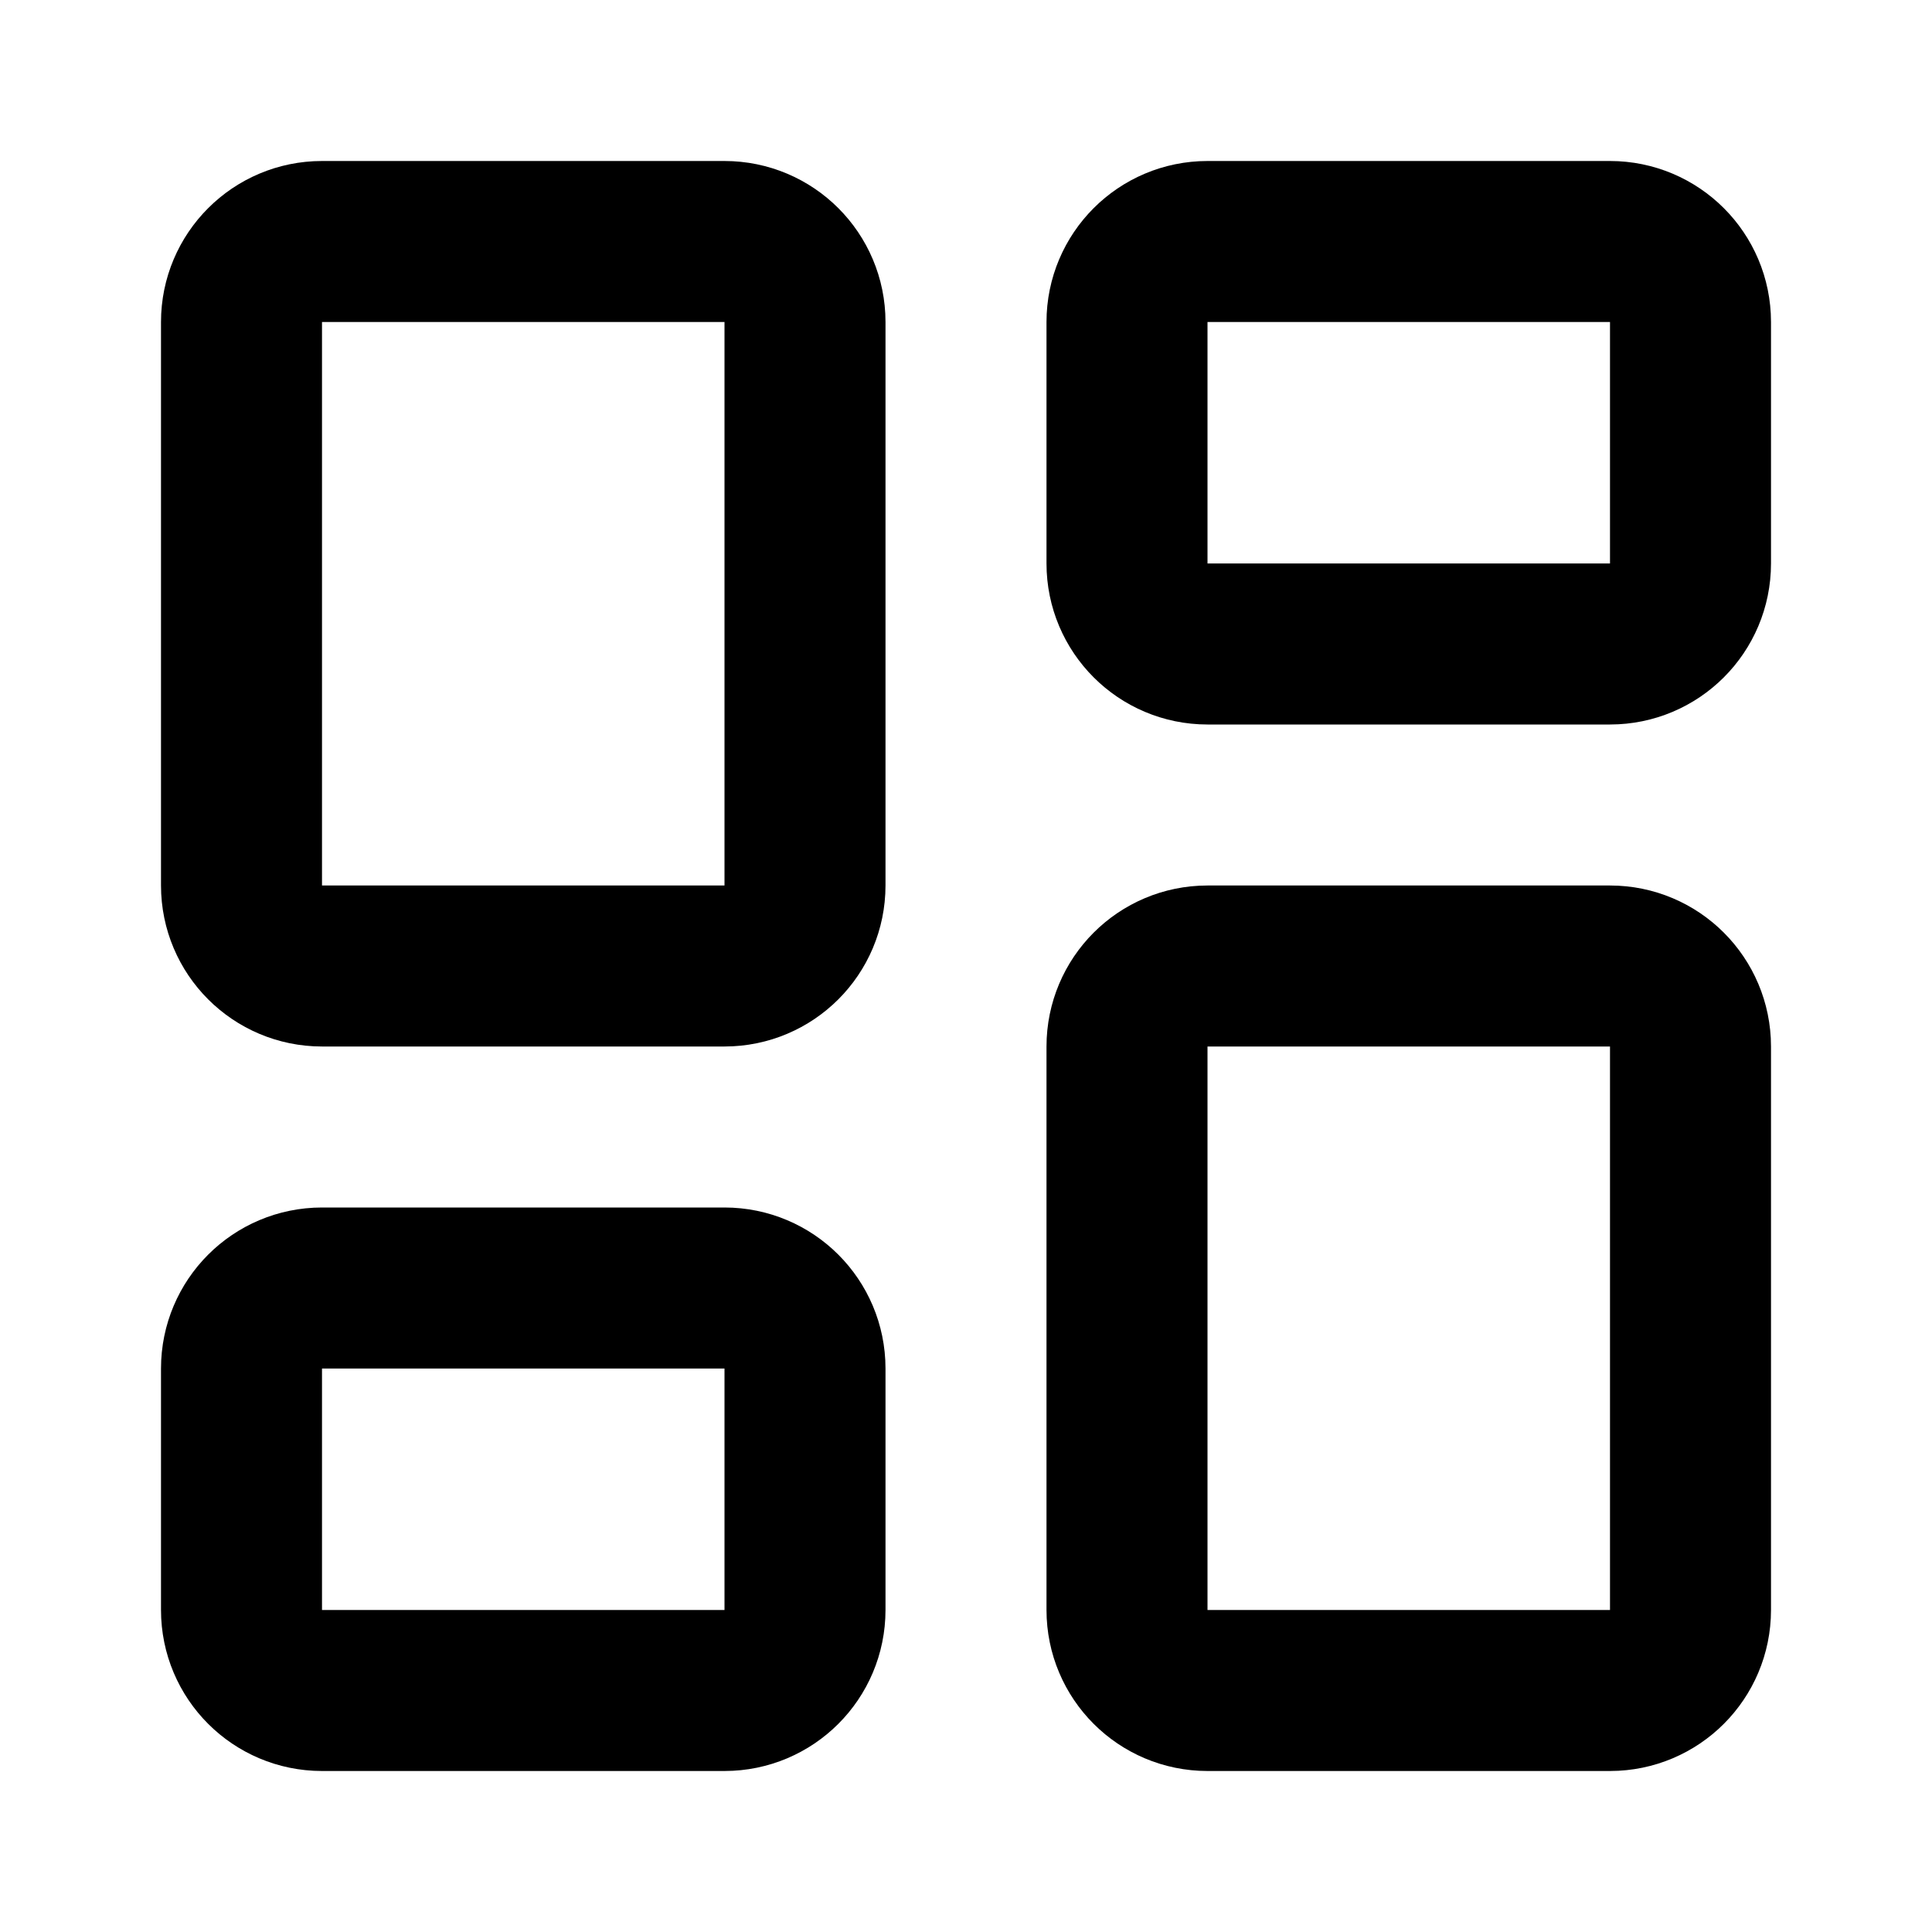
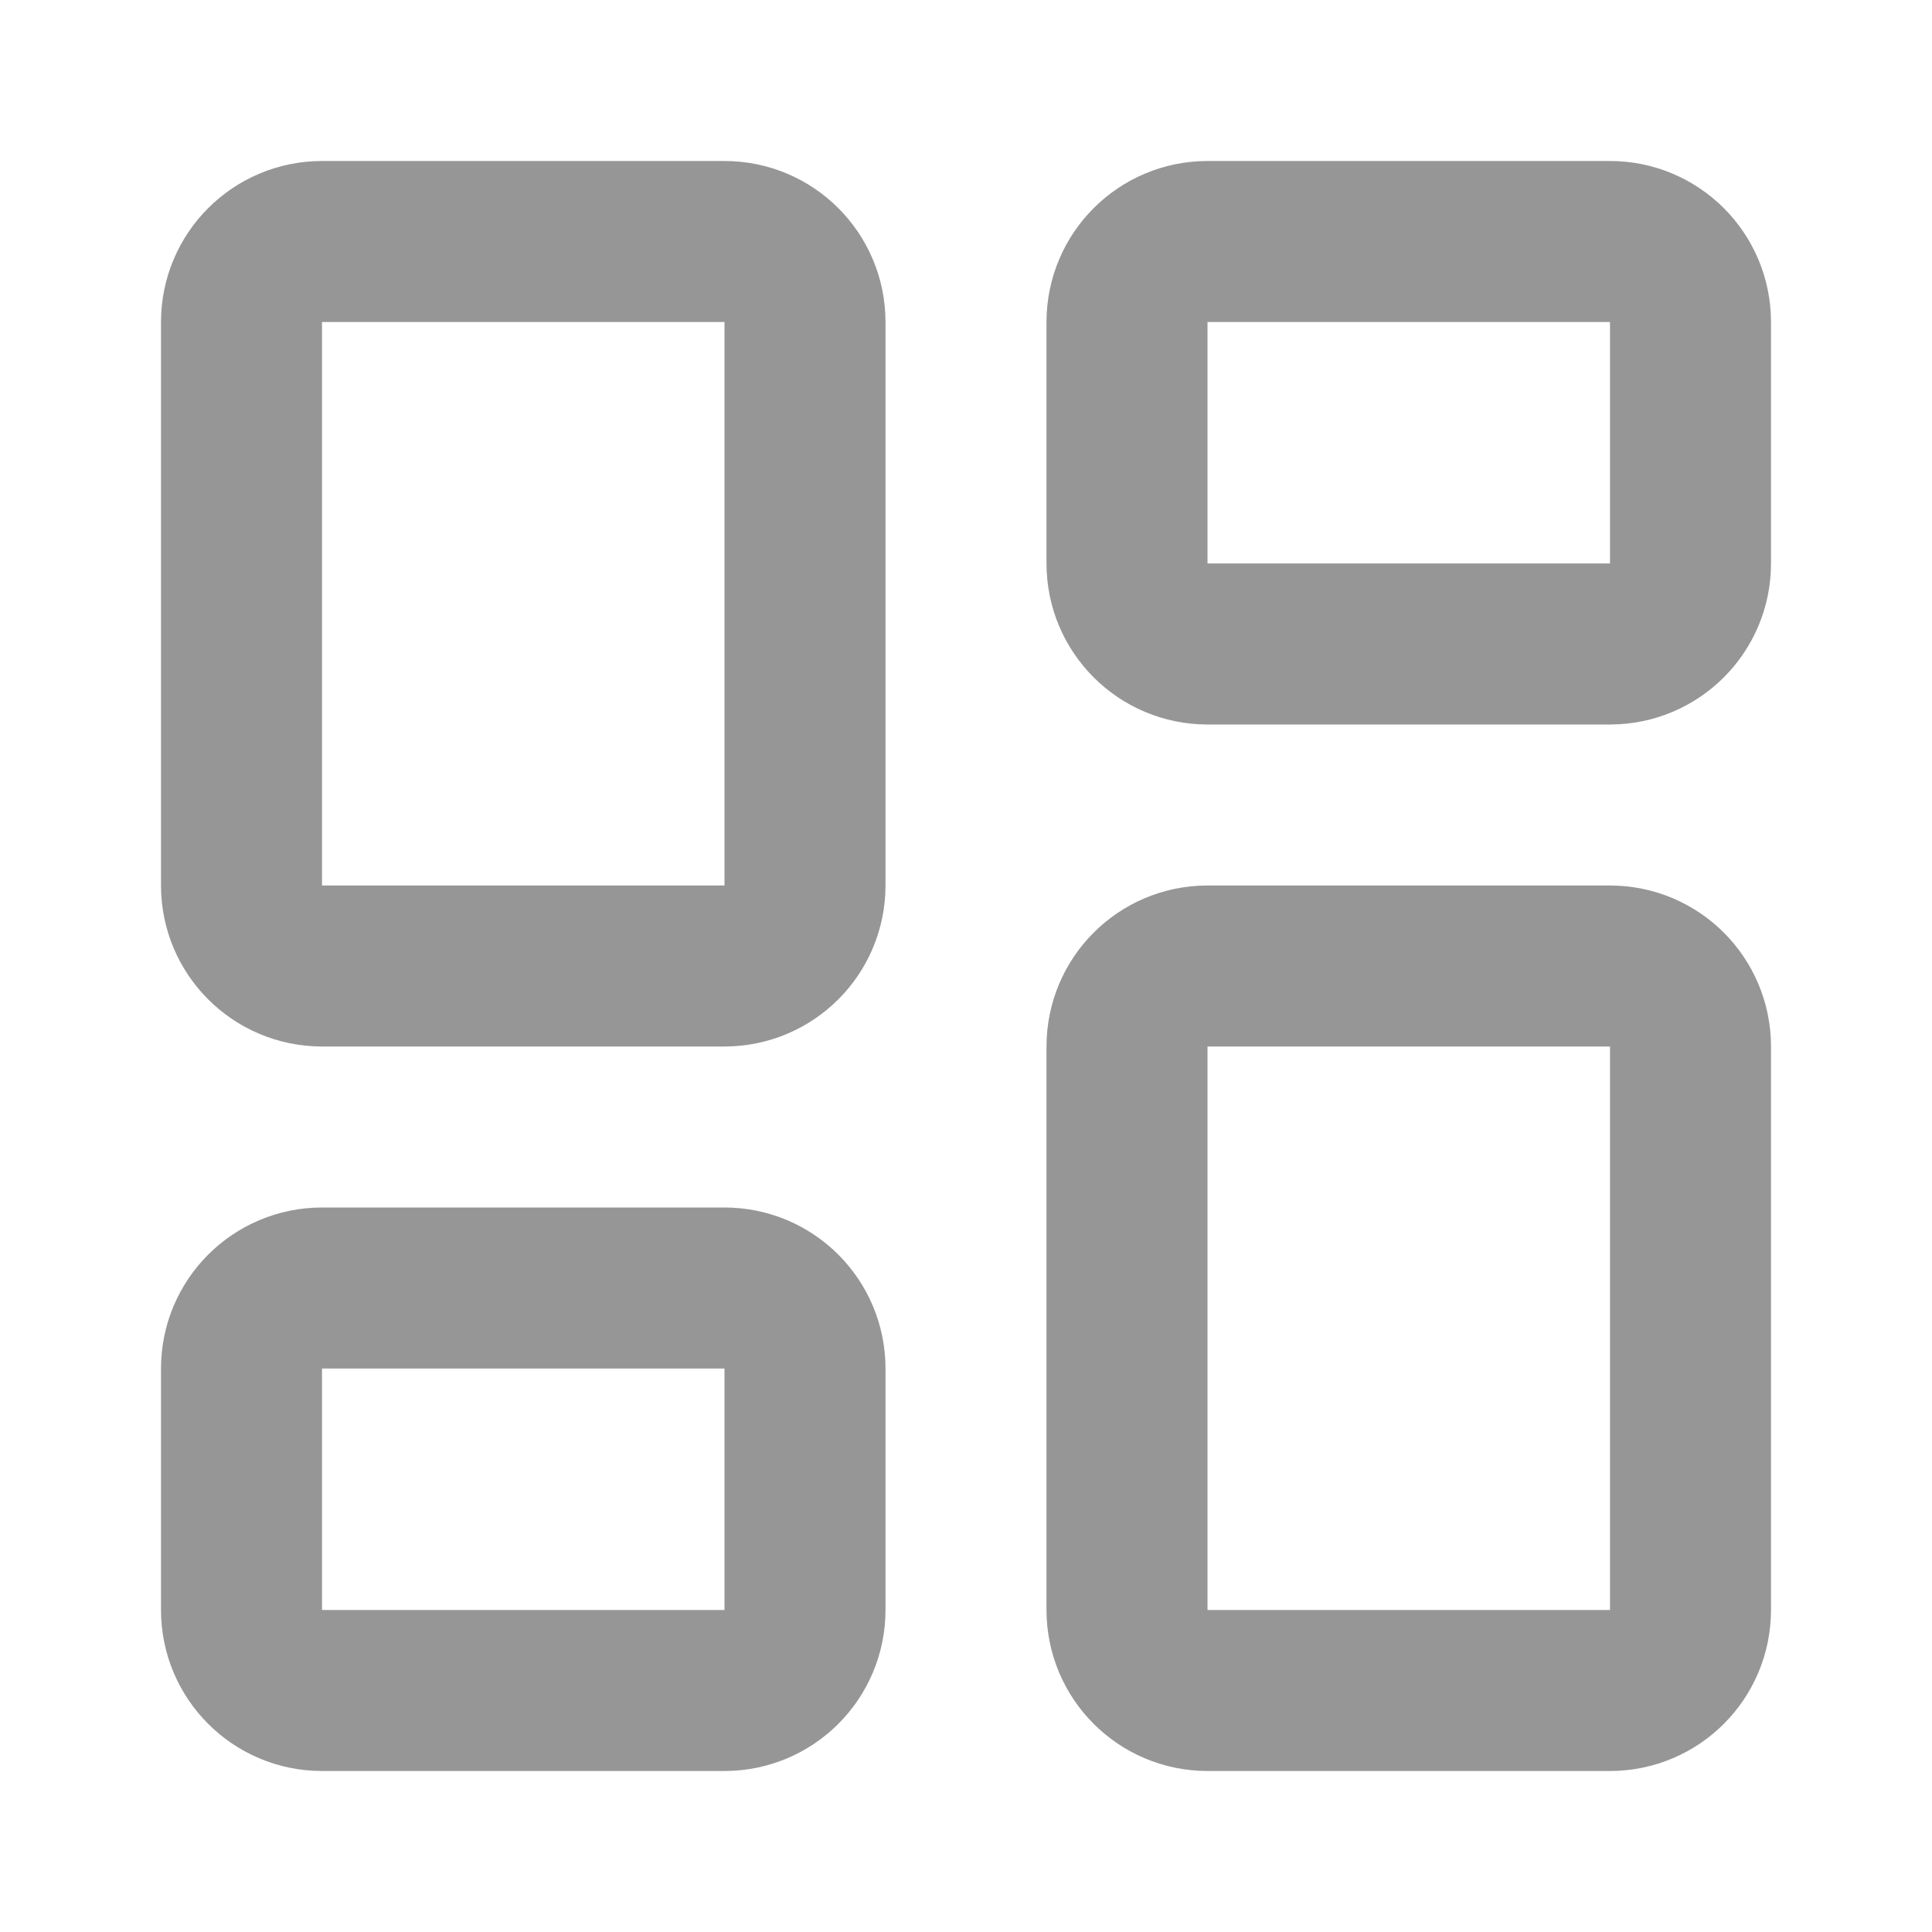
- <svg xmlns="http://www.w3.org/2000/svg" width="24" height="24" viewBox="0 0 24 24" fill="none" stroke="currentColor" stroke-width="2" stroke-linecap="round" stroke-linejoin="round" class="lucide lucide-layout-dashboard-icon lucide-layout-dashboard">
+ <svg xmlns="http://www.w3.org/2000/svg" width="24" height="24" viewBox="0 0 24 24" fill="none" stroke="#969696" stroke-width="2" stroke-linecap="round" stroke-linejoin="round" class="lucide lucide-layout-dashboard-icon lucide-layout-dashboard">
  <rect width="7" height="9" x="3" y="3" rx="1" />
  <rect width="7" height="5" x="14" y="3" rx="1" />
  <rect width="7" height="9" x="14" y="12" rx="1" />
  <rect width="7" height="5" x="3" y="16" rx="1" />
</svg>
